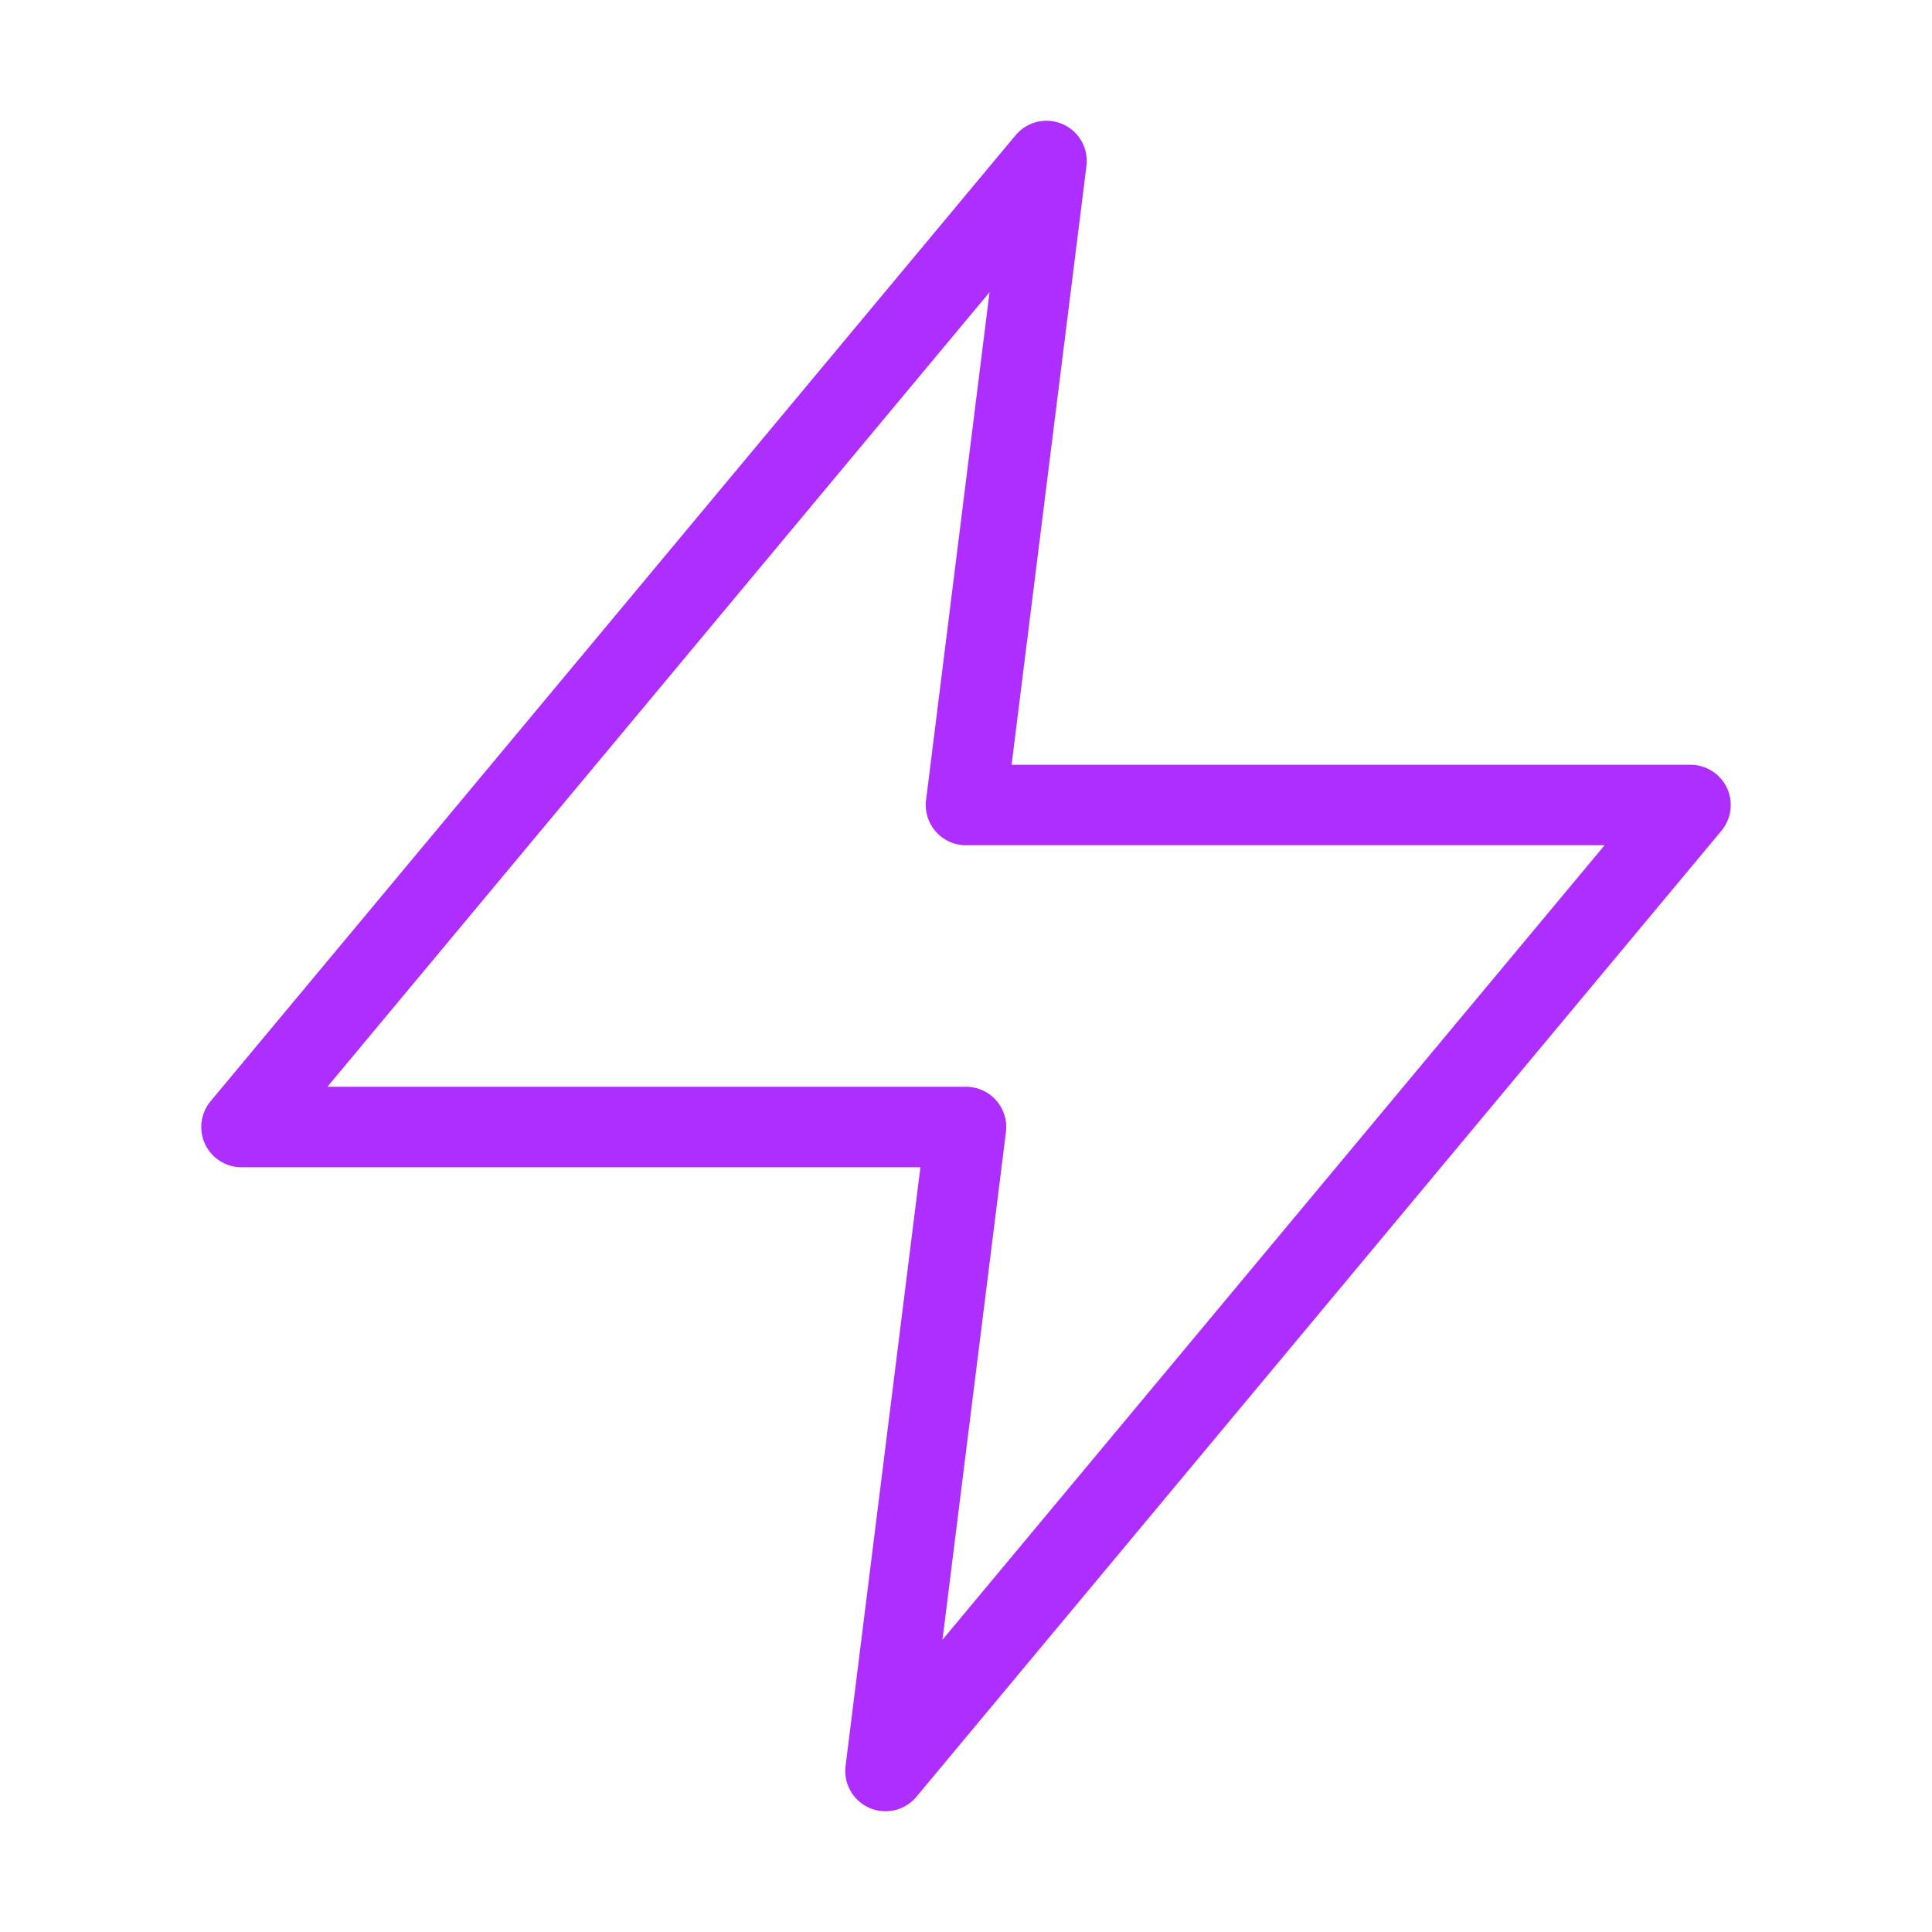
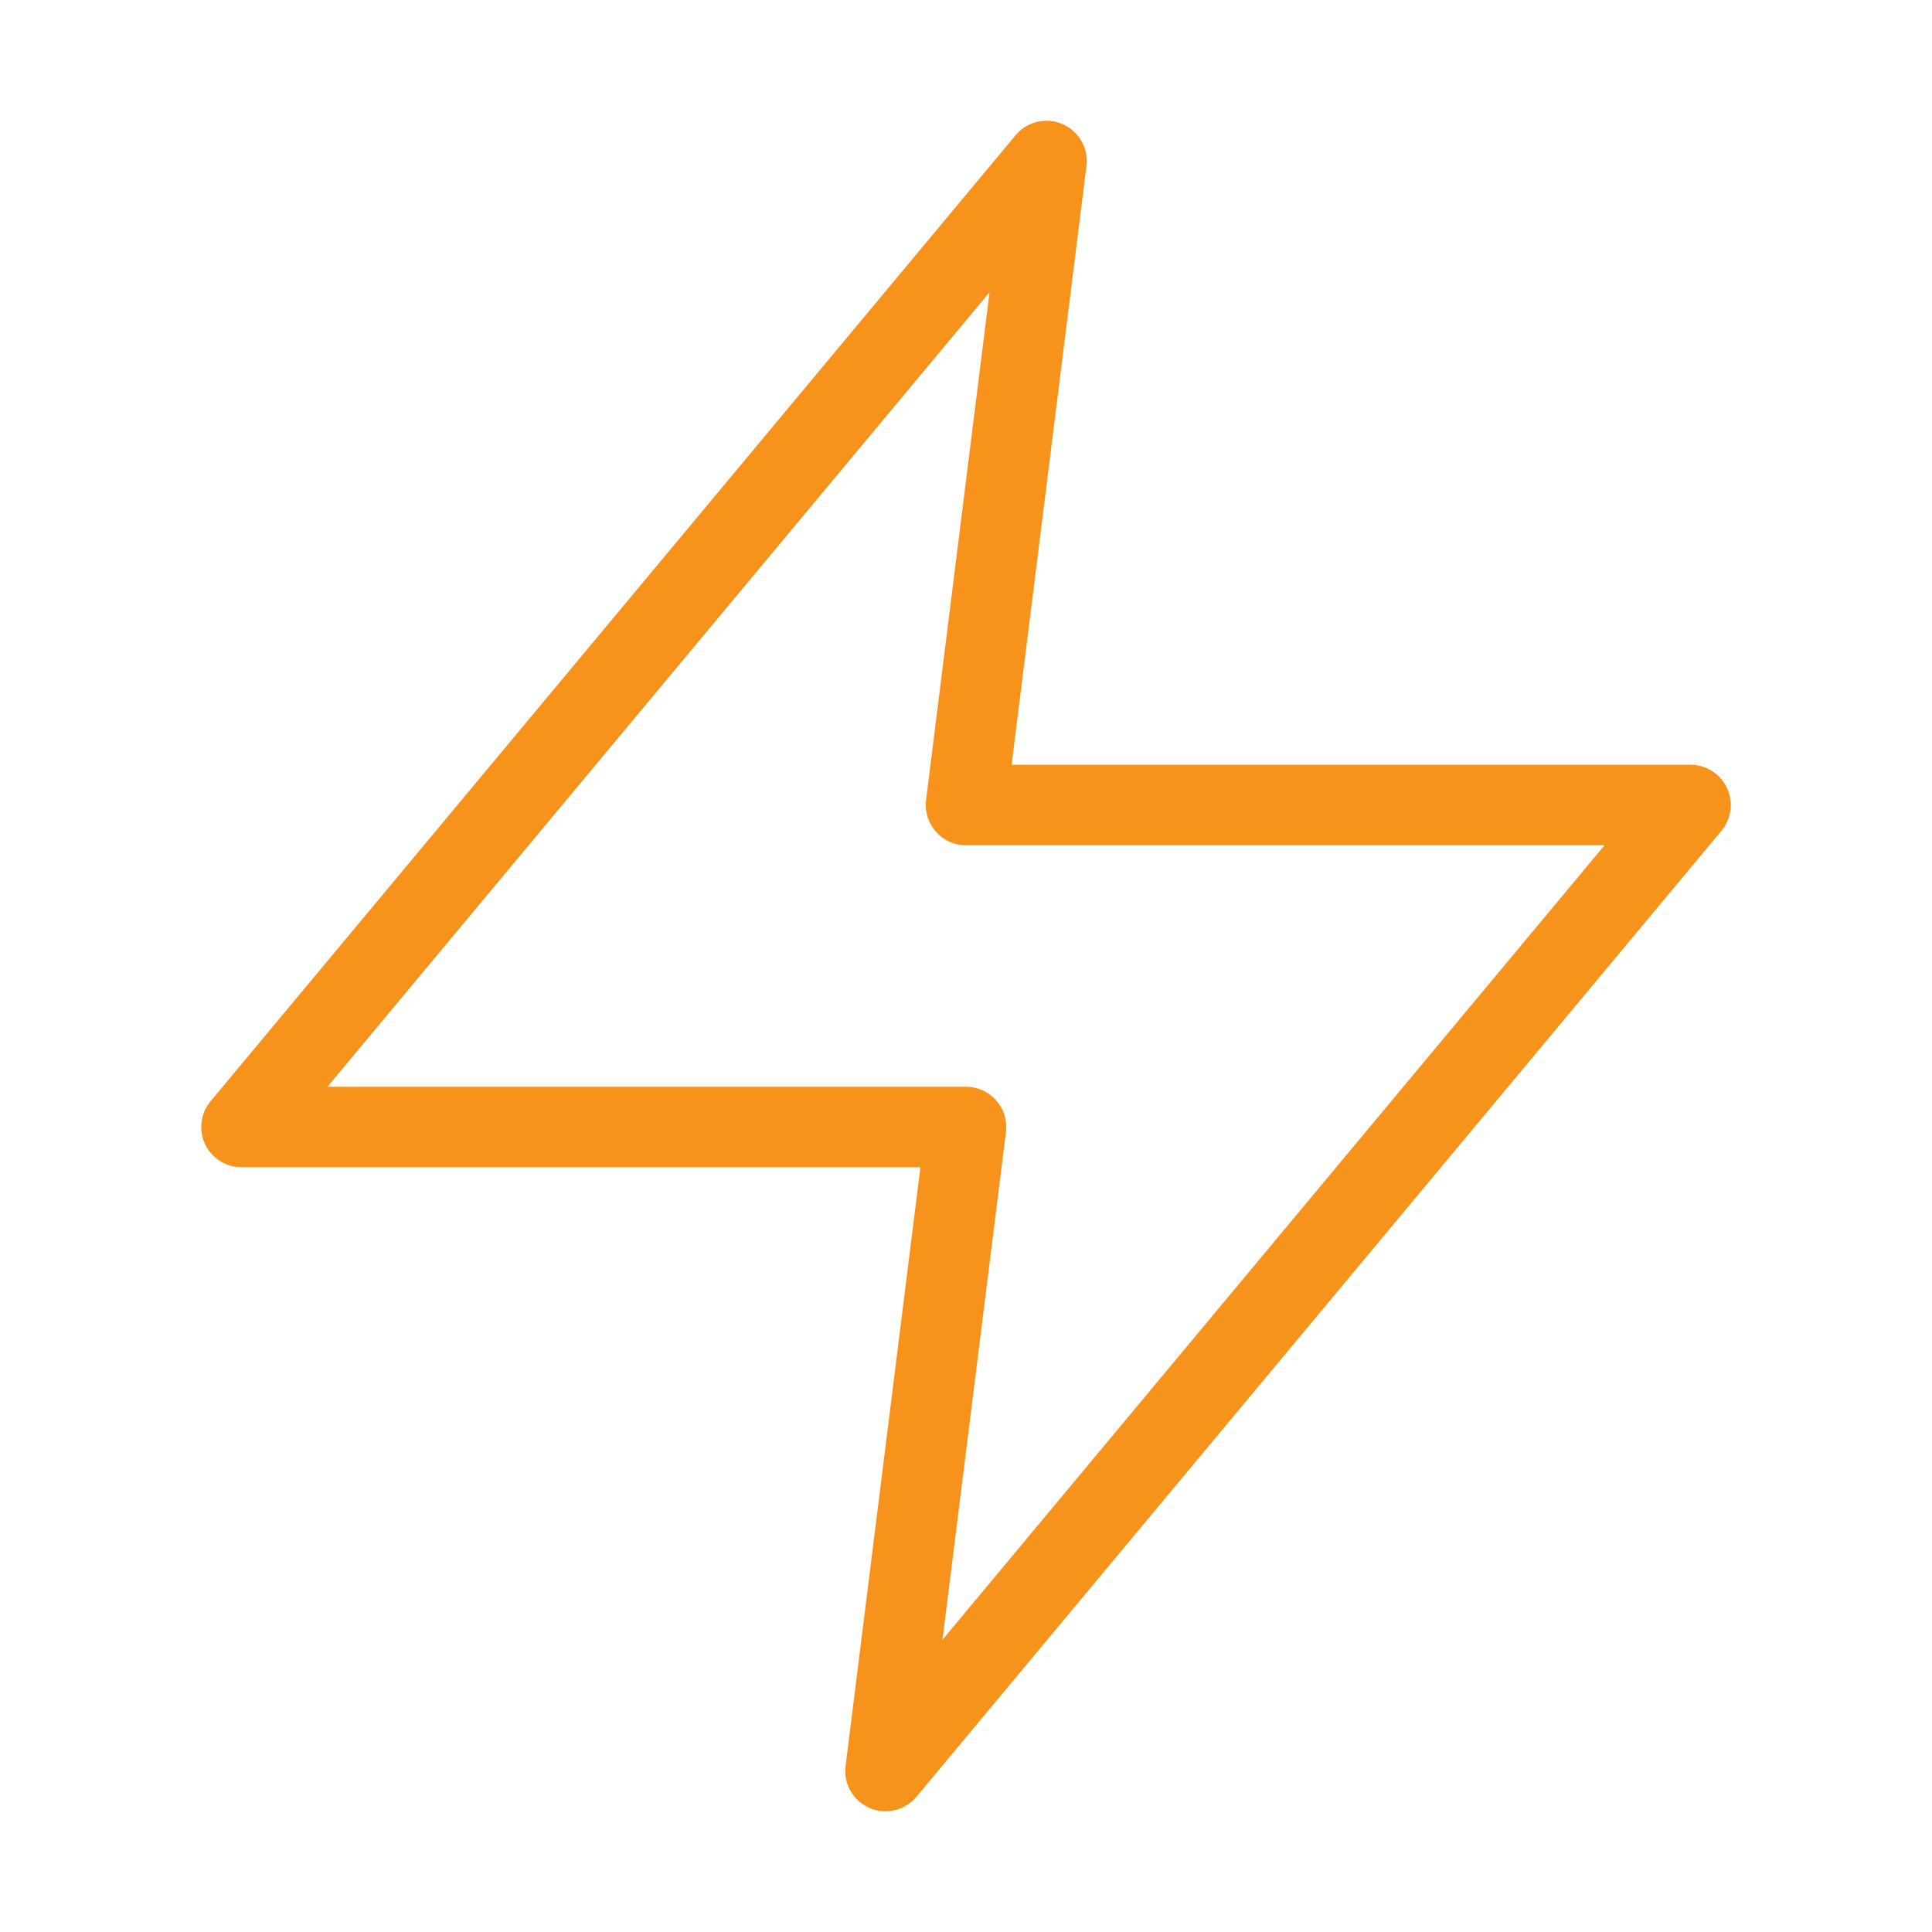
- <svg xmlns="http://www.w3.org/2000/svg" width="24" height="24" viewBox="0 0 24 24" fill="none" stroke="#AE2EFF" stroke-width="1" stroke-linecap="round" stroke-linejoin="round" class="feather feather-zap">
+ <svg xmlns="http://www.w3.org/2000/svg" width="24" height="24" viewBox="0 0 24 24" fill="none" stroke="#f7931a" stroke-width="1" stroke-linecap="round" stroke-linejoin="round" class="feather feather-zap">
  <polygon points="13 2 3 14 12 14 11 22 21 10 12 10 13 2" />
</svg>
